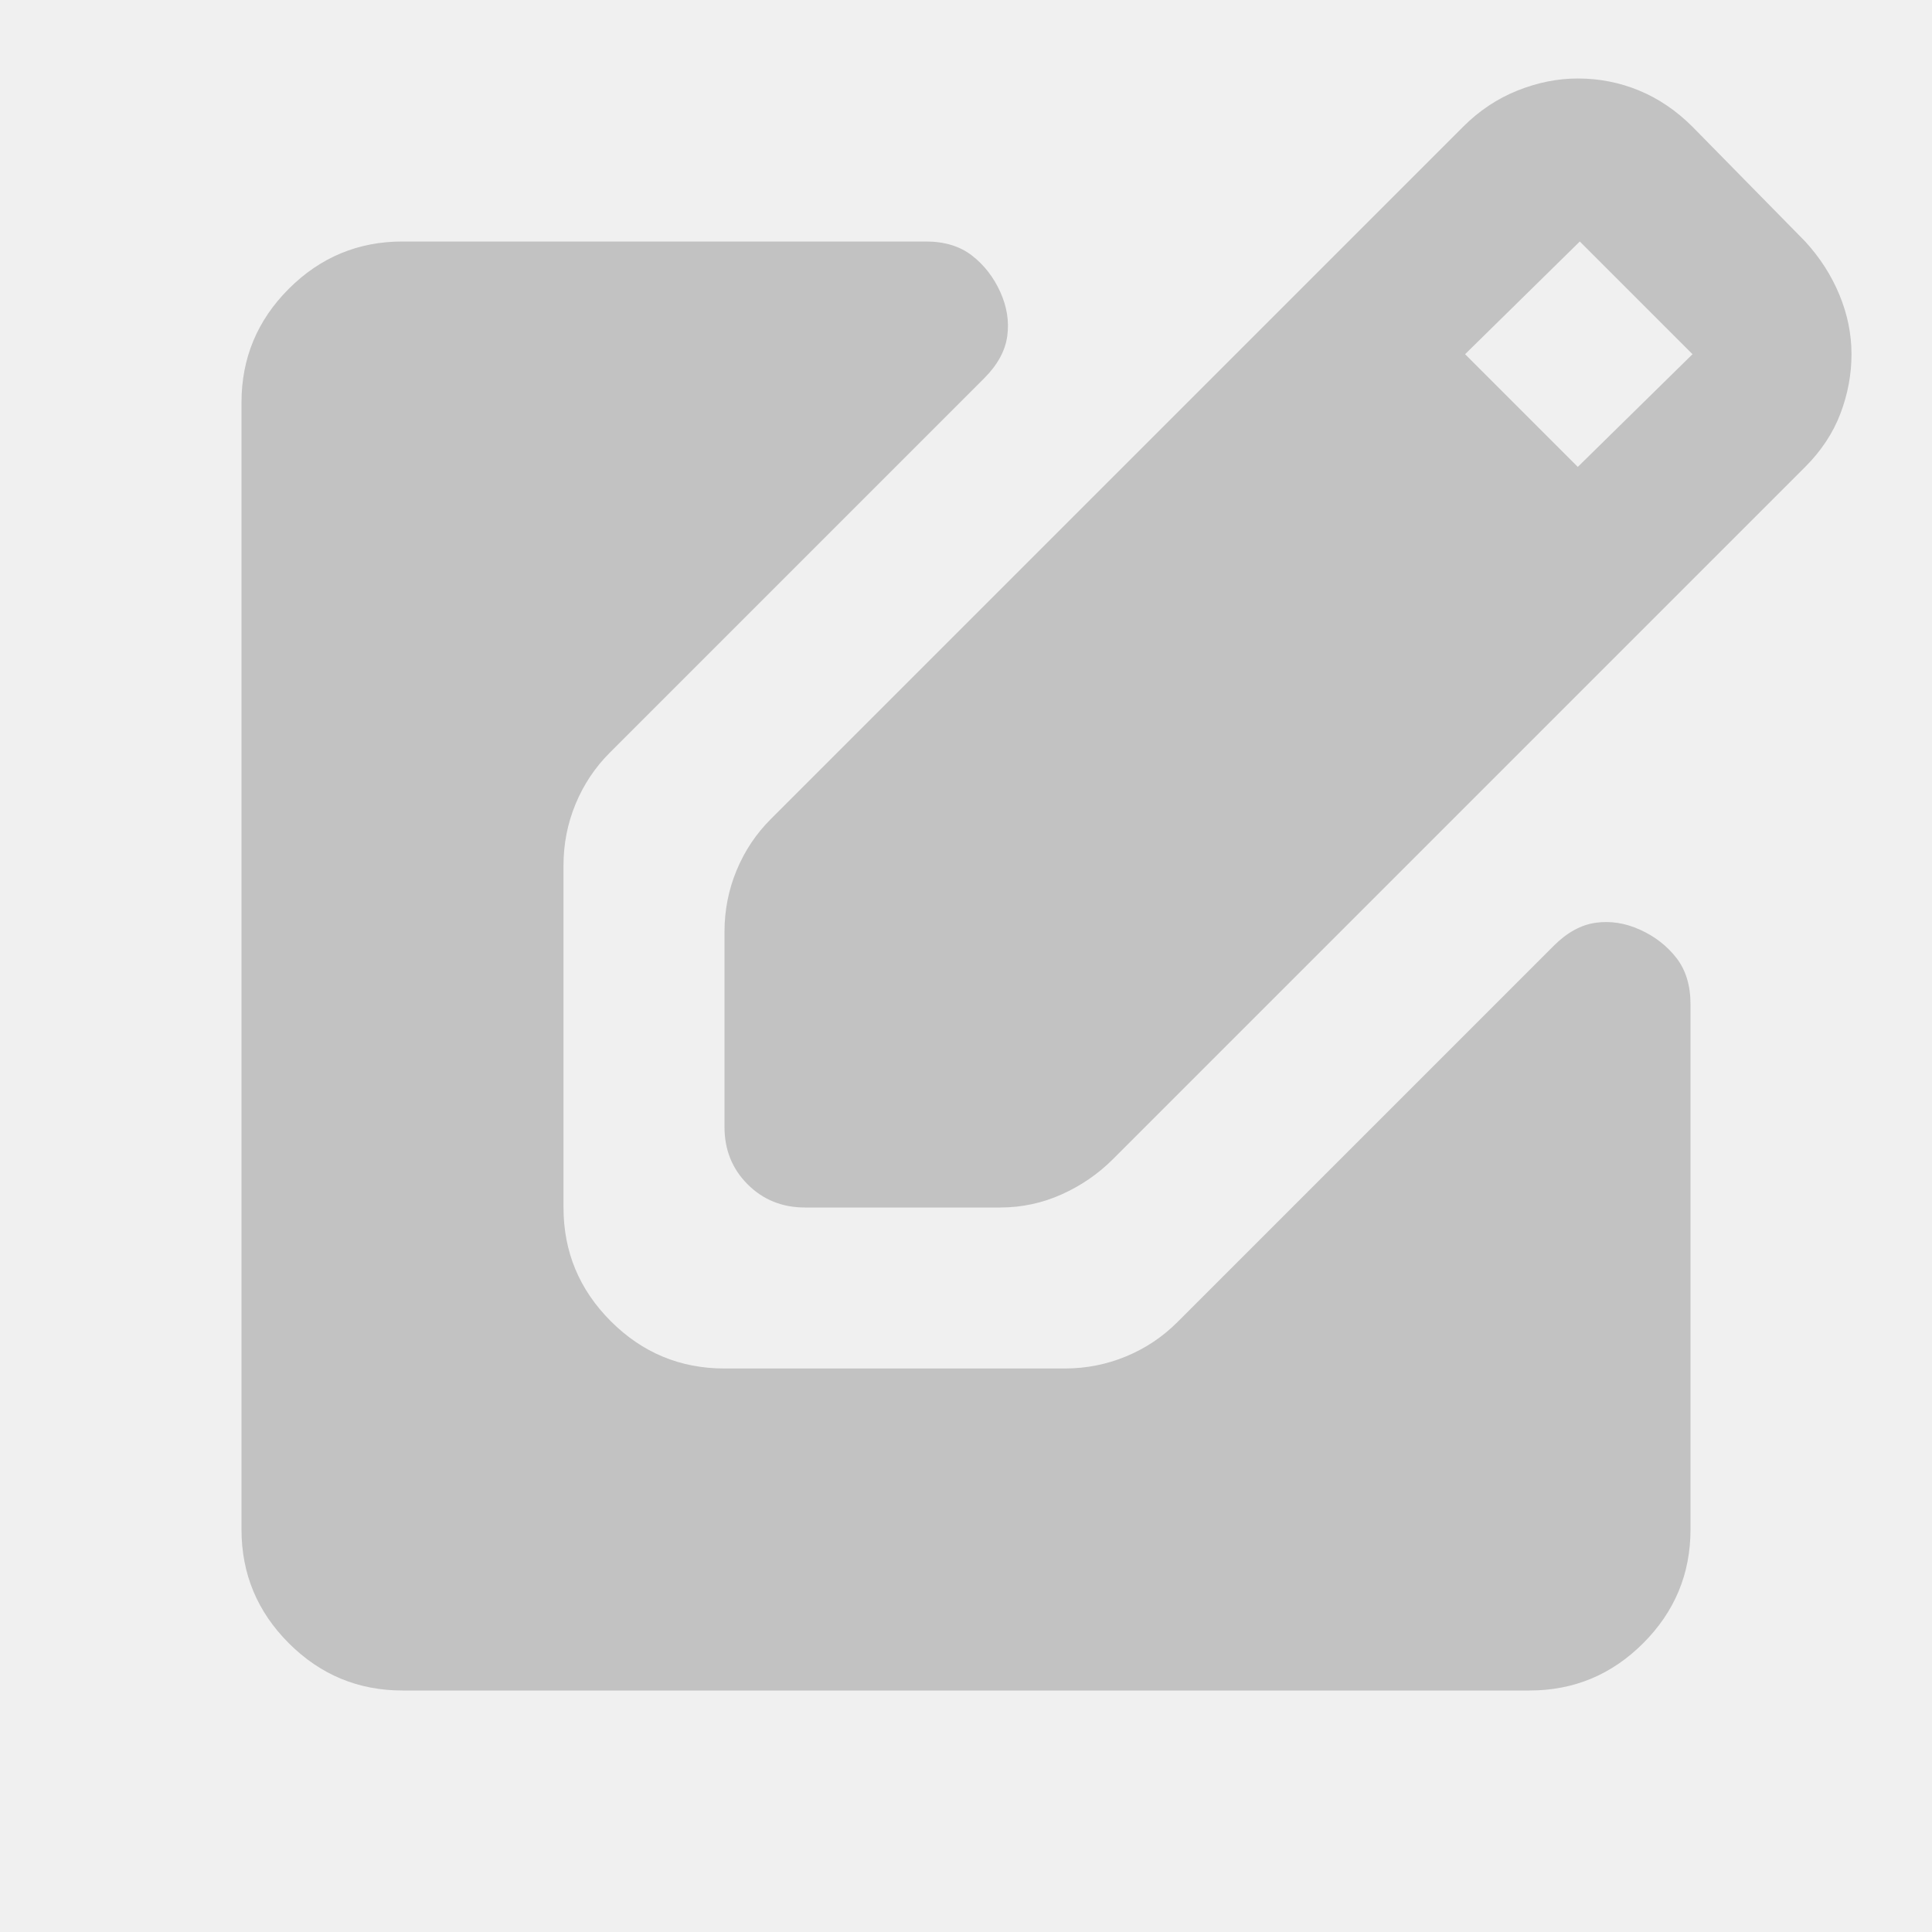
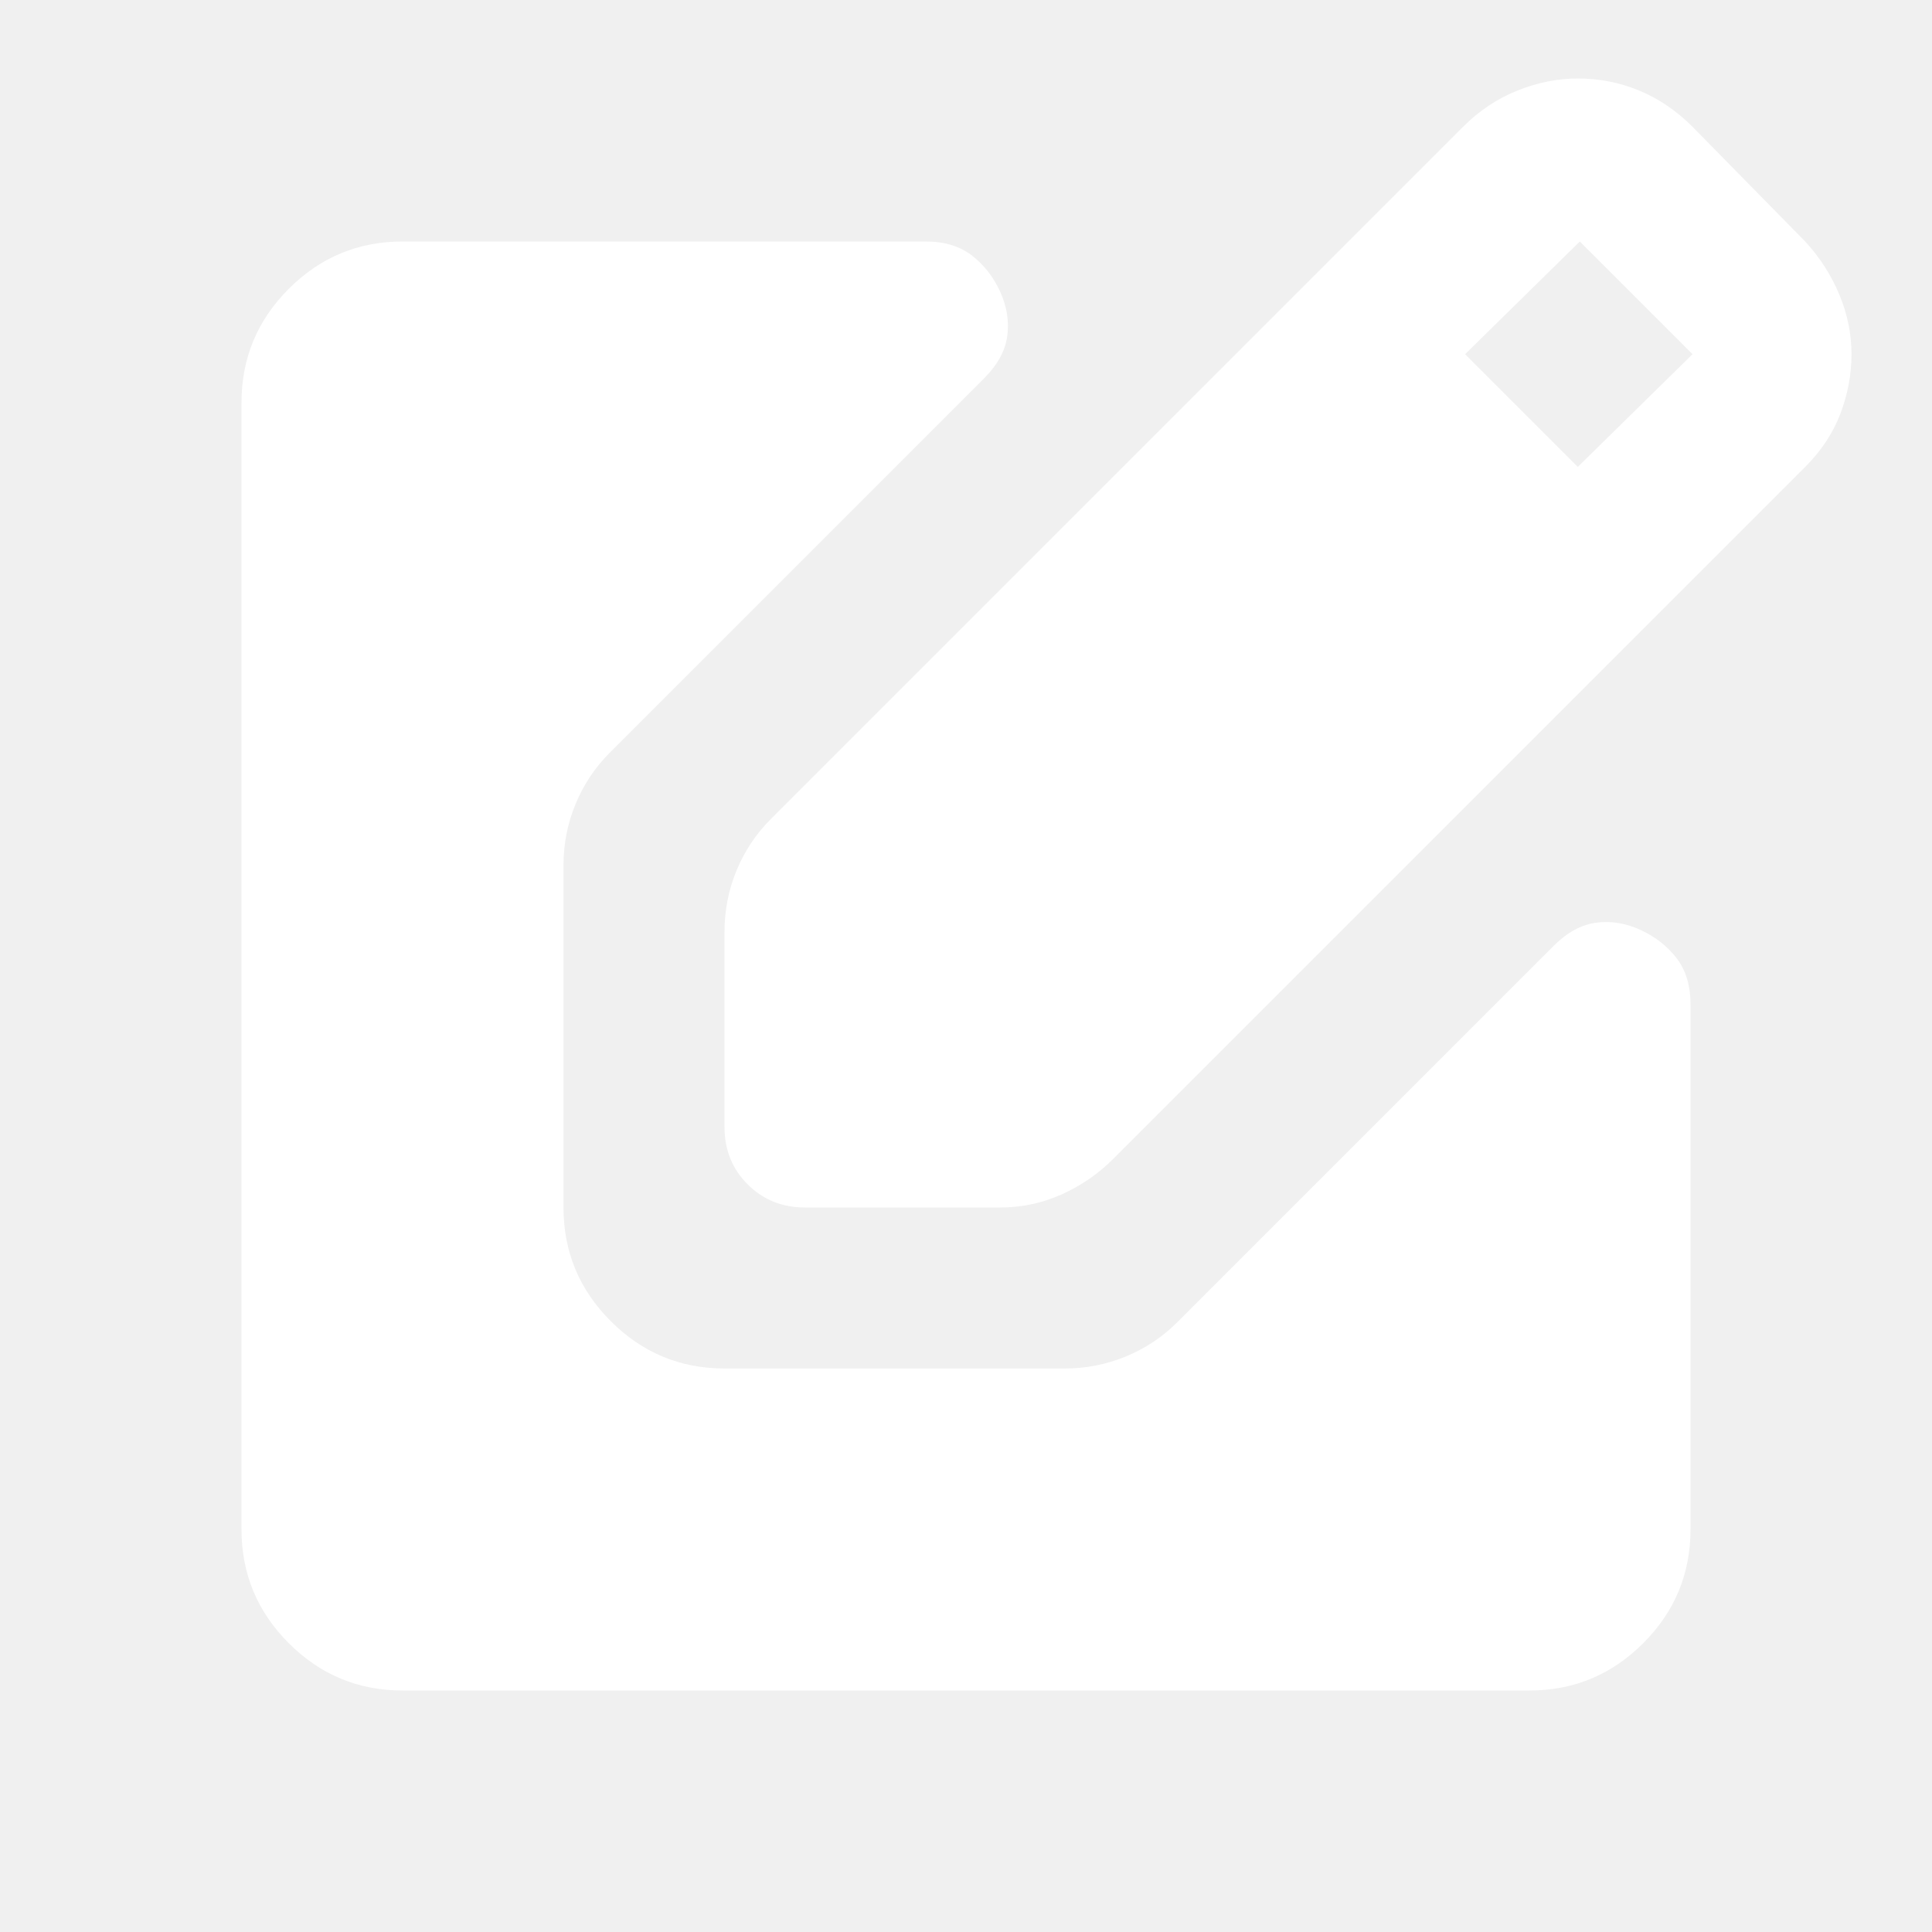
- <svg xmlns="http://www.w3.org/2000/svg" height="24px" viewBox="0 -960 960 960" width="24px" fill="#c2c2c2">
+ <svg xmlns="http://www.w3.org/2000/svg" height="24px" viewBox="0 -960 960 960" width="24px" fill="#fff">
  <path d="M400-360q-17 0-28.5-11.5T360-400v-97q0-16 6-30.5t17-25.5l344-344q12-12 27-18t30-6q16 0 30.5 6t26.5 18l56 57q11 12 17 26.5t6 29.5q0 15-5.5 29.5T897-728L553-384q-11 11-25.5 17.5T497-360h-97Zm384-368 57-56-56-56-57 56 56 56ZM200-120q-33 0-56.5-23.5T120-200v-560q0-33 23.5-56.5T200-840h260q14 0 23 7t14 18q5 11 3.5 22T489-772L303-586q-11 11-17 25.5t-6 30.5v170q0 33 23.5 56.5T360-280h169q16 0 30.5-6t25.5-17l187-187q10-10 21-11.5t22 3.5q11 5 18 14t7 23v261q0 33-23.5 56.5T760-120H200Z" />
</svg>
